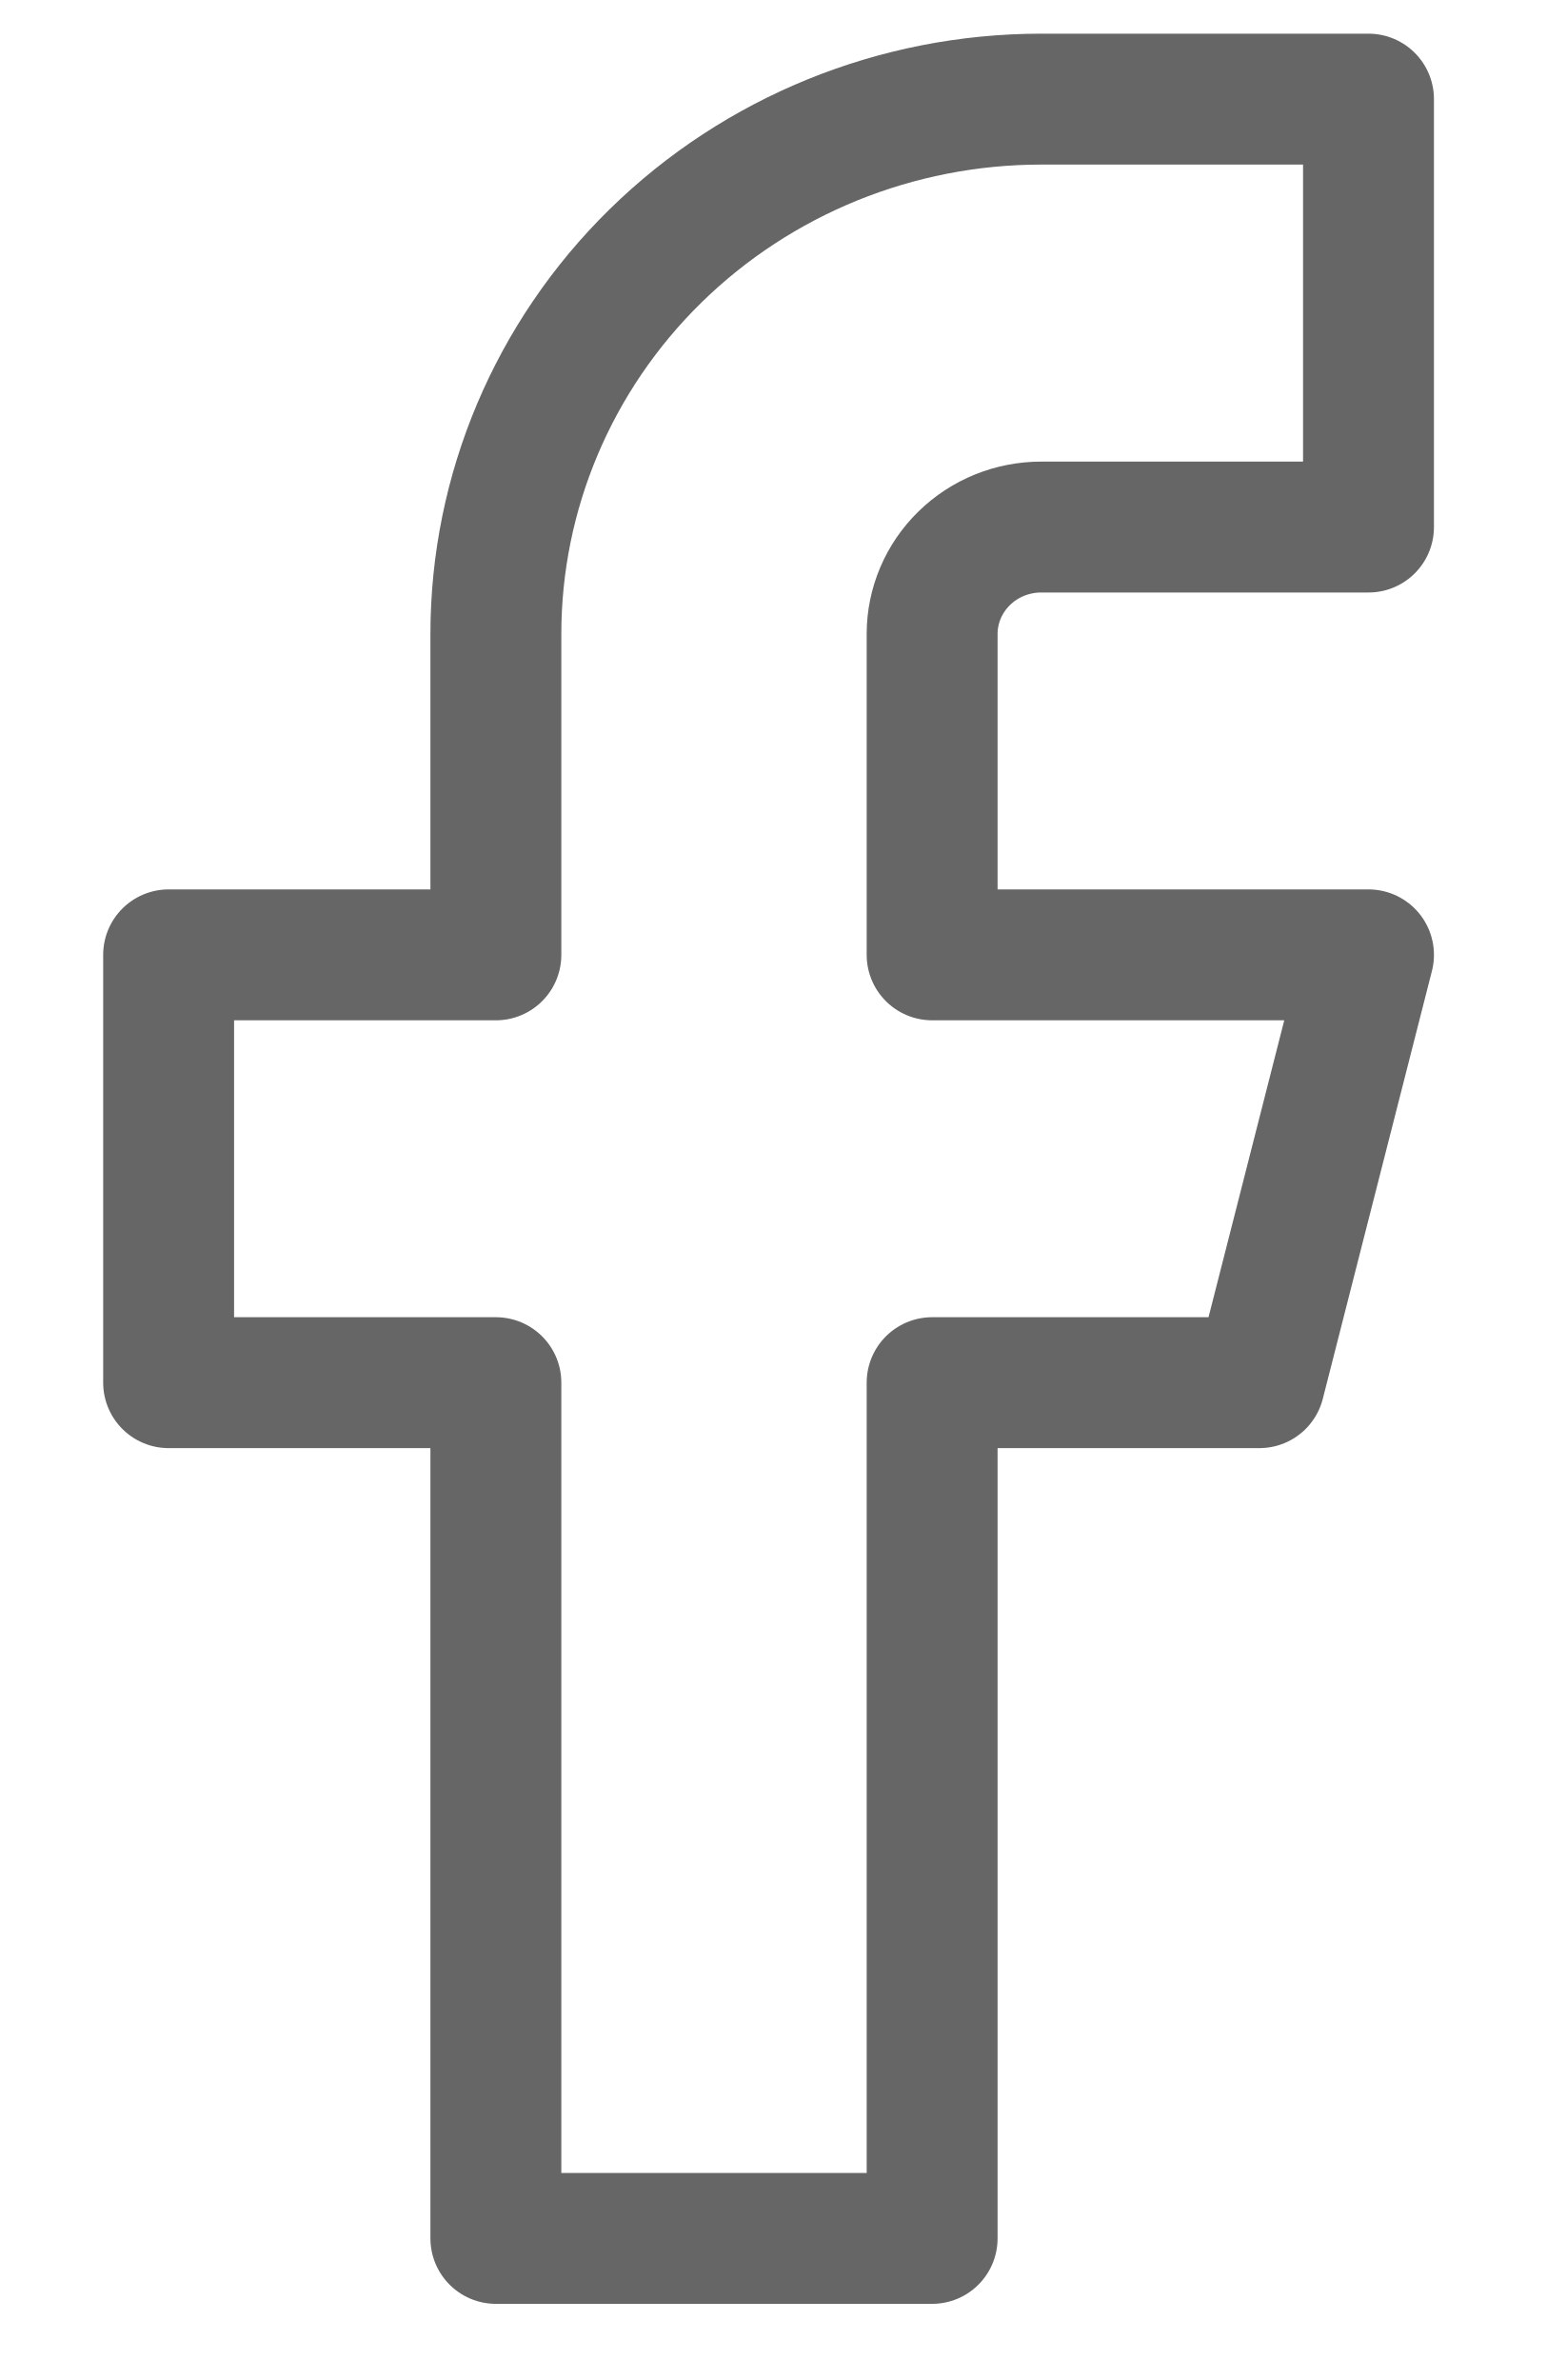
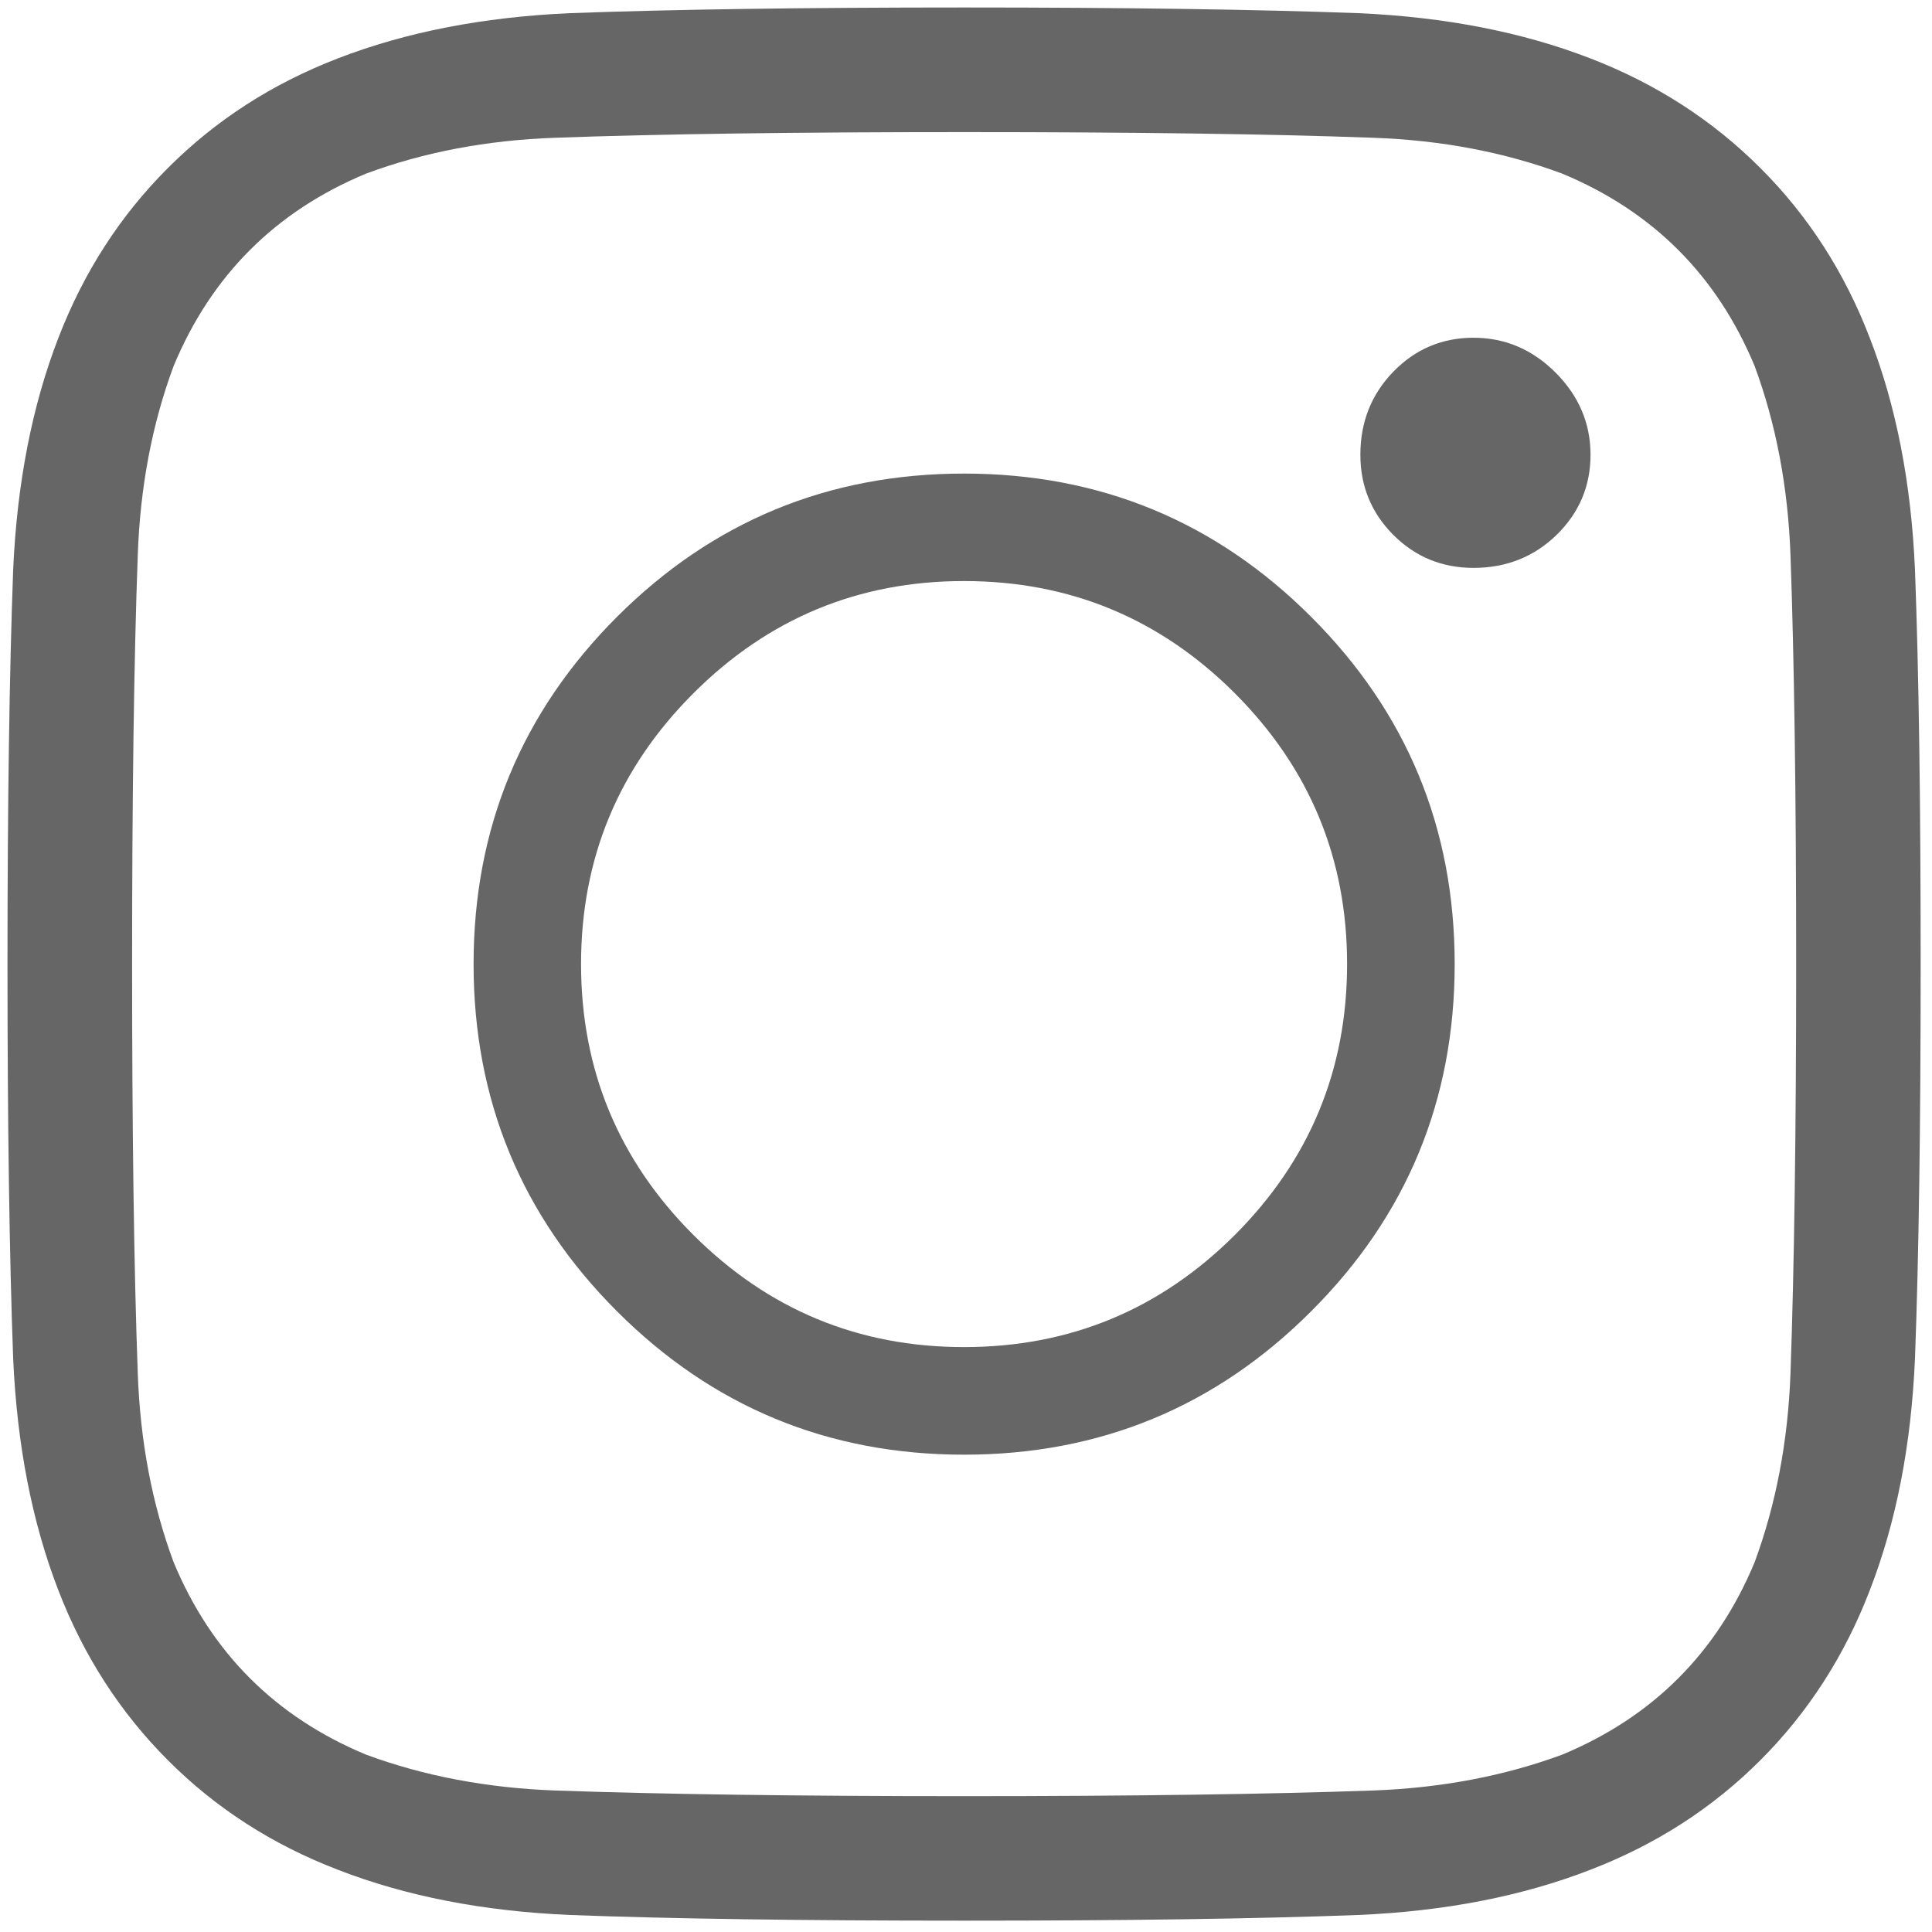
- <svg xmlns="http://www.w3.org/2000/svg" width="13" height="20" viewBox="0 0 13 20" fill="none">
-   <path d="M11.5 0.833H8.75C7.534 0.833 6.369 1.307 5.509 2.15C4.65 2.992 4.167 4.136 4.167 5.327V8.024H1.417V11.619H4.167V18.81H7.833V11.619H10.583L11.5 8.024H7.833V5.327C7.833 5.089 7.93 4.86 8.102 4.692C8.274 4.523 8.507 4.429 8.75 4.429H11.5V0.833Z" stroke="#666666" stroke-width="1.1" stroke-linecap="round" stroke-linejoin="round" />
+ <svg xmlns="http://www.w3.org/2000/svg" width="16" height="16" viewBox="0 0 16 16" fill="none">
+   <path d="M7.984 0.062C9.318 0.062 10.406 0.078 11.25 0.109C11.969 0.141 12.609 0.266 13.172 0.484C13.713 0.693 14.182 0.995 14.578 1.391C14.974 1.786 15.276 2.255 15.484 2.797C15.703 3.359 15.828 4 15.859 4.719C15.891 5.562 15.906 6.651 15.906 7.984C15.906 9.318 15.891 10.406 15.859 11.25C15.828 11.969 15.703 12.609 15.484 13.172C15.276 13.713 14.974 14.182 14.578 14.578C14.182 14.974 13.713 15.276 13.172 15.484C12.609 15.703 11.969 15.828 11.25 15.859C10.406 15.891 9.318 15.906 7.984 15.906C6.651 15.906 5.562 15.891 4.719 15.859C4 15.828 3.359 15.703 2.797 15.484C2.255 15.276 1.786 14.974 1.391 14.578C0.995 14.182 0.693 13.713 0.484 13.172C0.266 12.609 0.141 11.969 0.109 11.25C0.078 10.406 0.062 9.318 0.062 7.984C0.062 6.651 0.078 5.562 0.109 4.719C0.141 4 0.266 3.359 0.484 2.797C0.693 2.255 0.995 1.786 1.391 1.391C1.786 0.995 2.255 0.693 2.797 0.484C3.359 0.266 4 0.141 4.719 0.109C5.562 0.078 6.651 0.062 7.984 0.062ZM7.984 1.094C6.599 1.094 5.469 1.109 4.594 1.141C4.031 1.161 3.51 1.26 3.031 1.438C2.281 1.75 1.75 2.281 1.438 3.031C1.26 3.51 1.161 4.031 1.141 4.594C1.109 5.469 1.094 6.599 1.094 7.984C1.094 9.37 1.109 10.5 1.141 11.375C1.161 11.938 1.26 12.458 1.438 12.938C1.75 13.688 2.281 14.219 3.031 14.531C3.51 14.708 4.031 14.807 4.594 14.828C5.469 14.859 6.599 14.875 7.984 14.875C9.37 14.875 10.5 14.859 11.375 14.828C11.938 14.807 12.458 14.708 12.938 14.531C13.688 14.219 14.219 13.688 14.531 12.938C14.708 12.458 14.807 11.938 14.828 11.375C14.859 10.5 14.875 9.37 14.875 7.984C14.875 6.599 14.859 5.469 14.828 4.594C14.807 4.031 14.708 3.51 14.531 3.031C14.219 2.281 13.688 1.75 12.938 1.438C12.458 1.26 11.938 1.161 11.375 1.141C10.5 1.109 9.37 1.094 7.984 1.094ZM7.984 11.156C8.859 11.156 9.607 10.846 10.227 10.227C10.846 9.607 11.156 8.859 11.156 7.984C11.156 7.109 10.846 6.362 10.227 5.742C9.607 5.122 8.859 4.812 7.984 4.812C7.109 4.812 6.362 5.122 5.742 5.742C5.122 6.362 4.812 7.109 4.812 7.984C4.812 8.859 5.122 9.607 5.742 10.227C6.362 10.846 7.109 11.156 7.984 11.156ZM7.984 3.922C9.109 3.922 10.068 4.318 10.859 5.109C11.651 5.901 12.047 6.859 12.047 7.984C12.047 9.109 11.651 10.068 10.859 10.859C10.068 11.651 9.109 12.047 7.984 12.047C6.859 12.047 5.901 11.651 5.109 10.859C4.318 10.068 3.922 9.109 3.922 7.984C3.922 6.859 4.318 5.901 5.109 5.109C5.901 4.318 6.859 3.922 7.984 3.922ZM13.172 3.766C13.172 4.026 13.078 4.247 12.891 4.43C12.703 4.612 12.474 4.703 12.203 4.703C11.943 4.703 11.721 4.612 11.539 4.43C11.357 4.247 11.266 4.026 11.266 3.766C11.266 3.495 11.357 3.266 11.539 3.078C11.721 2.891 11.943 2.797 12.203 2.797C12.463 2.797 12.69 2.893 12.883 3.086C13.075 3.279 13.172 3.505 13.172 3.766Z" fill="#666666" />
</svg>
